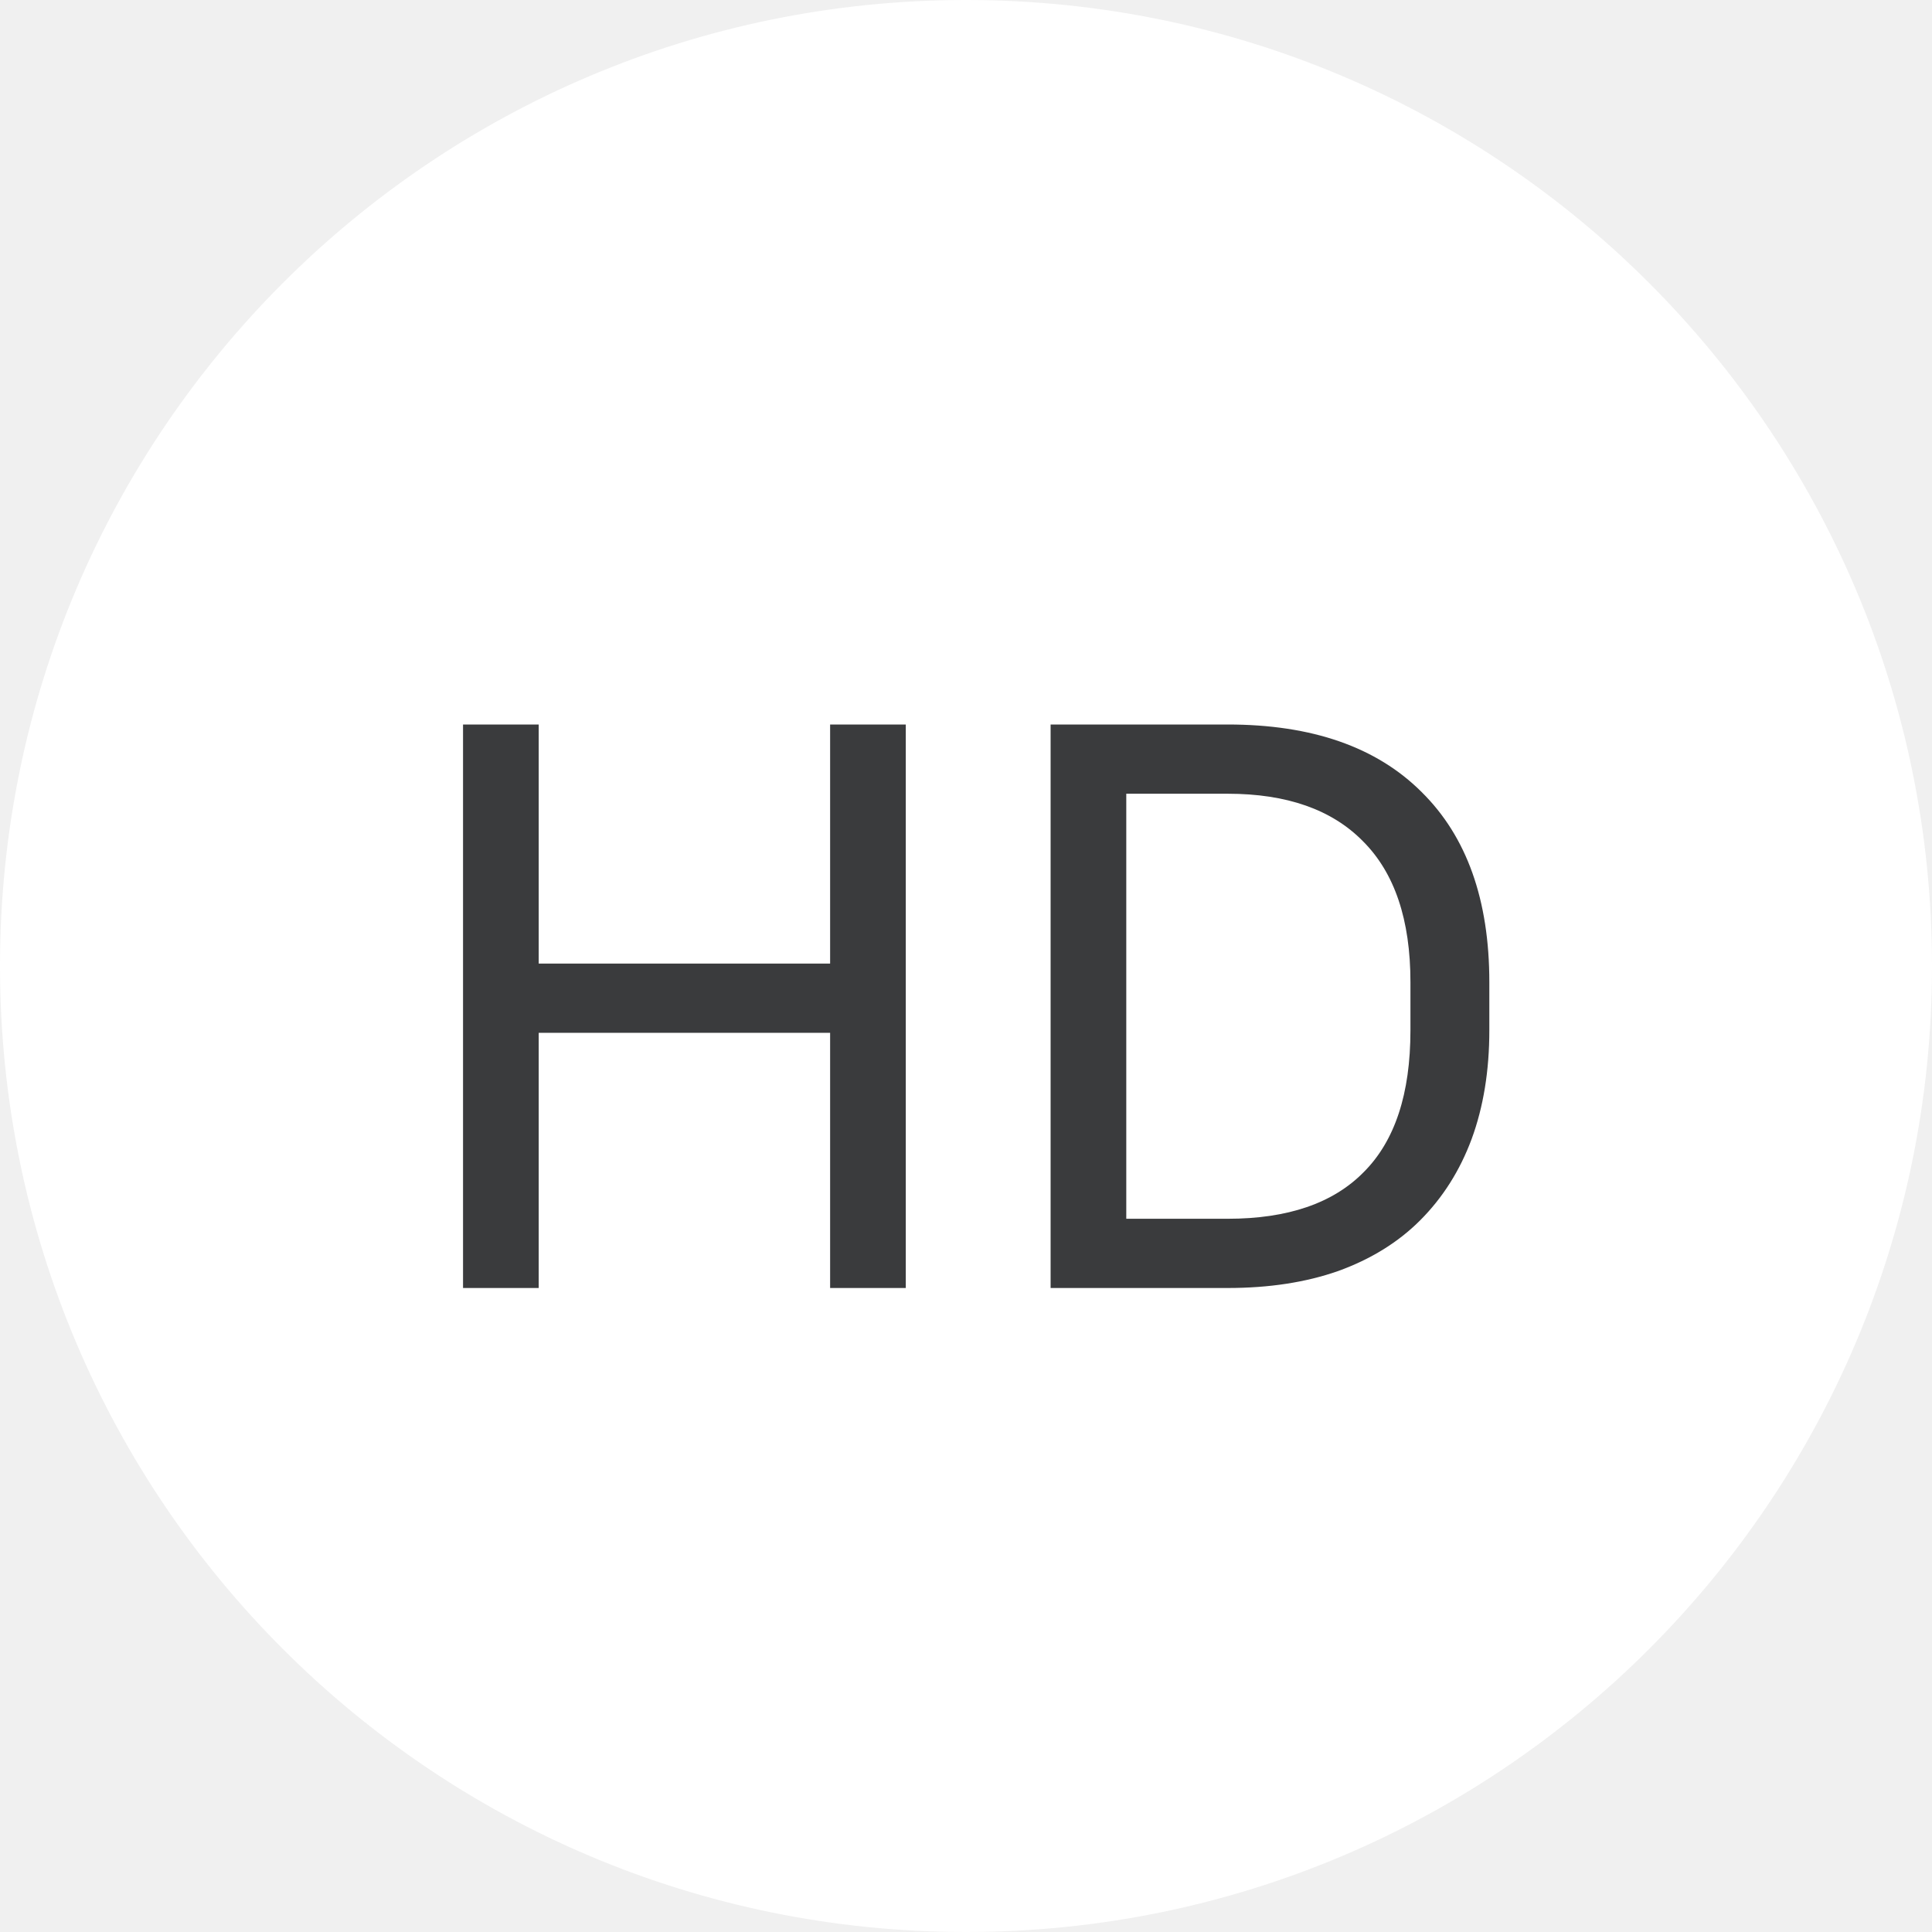
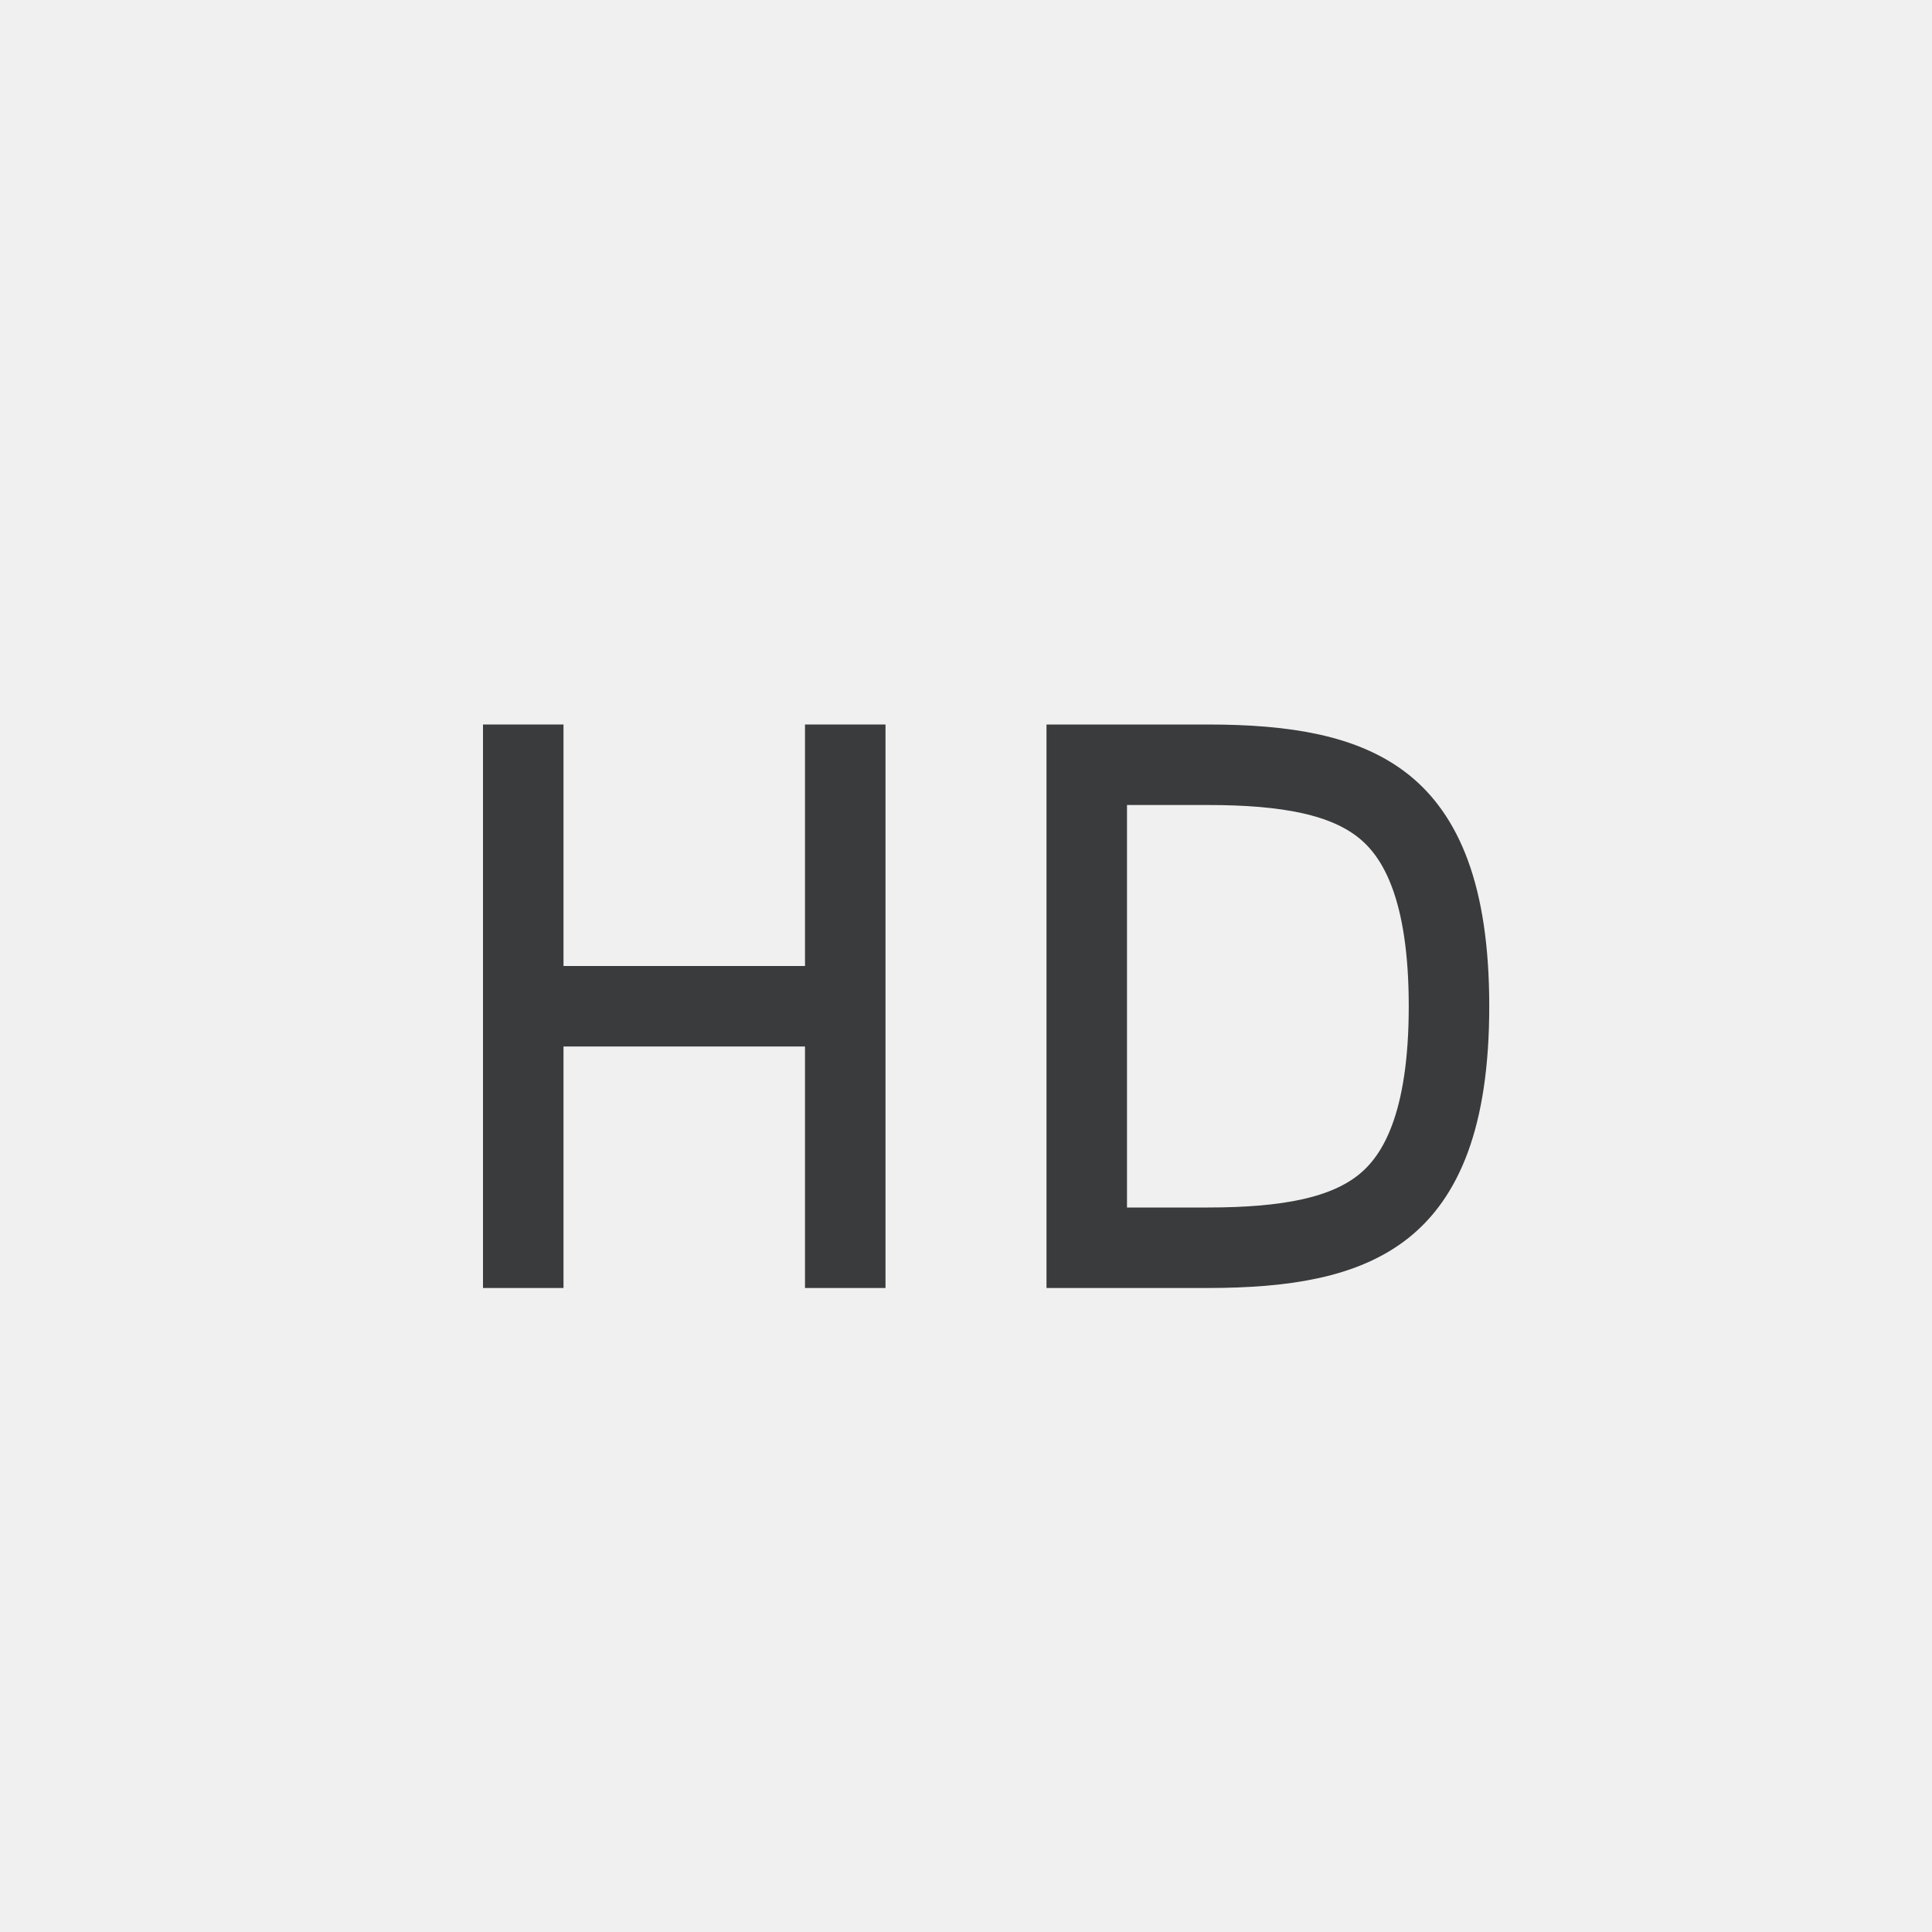
<svg xmlns="http://www.w3.org/2000/svg" width="24" height="24" viewBox="0 0 24 24" fill="none">
-   <rect width="24" height="24" rx="12" fill="white" />
-   <path d="M10.312 12.83H6.692V16H5.752V9H6.692V11.97H10.312V9H11.252V16H10.312V12.83ZM13.051 9H15.251C16.298 9 17.101 9.28 17.661 9.84C18.221 10.393 18.501 11.18 18.501 12.2V12.8C18.501 13.3 18.428 13.75 18.281 14.15C18.135 14.543 17.921 14.88 17.641 15.16C17.368 15.433 17.028 15.643 16.621 15.79C16.221 15.93 15.765 16 15.251 16H13.051V9ZM13.991 9.86V15.14H15.251C15.998 15.14 16.561 14.947 16.941 14.56C17.328 14.173 17.521 13.587 17.521 12.8V12.2C17.521 11.427 17.325 10.843 16.931 10.45C16.545 10.057 15.985 9.86 15.251 9.86H13.991Z" fill="#3A3B3D" />
+   <mask id="path-1-inside-1" fill="white">
+     <path d="M6 16V9H7V12H10V9H11V16H10V13H7V16H6Z" />
+   </mask>
+   <path d="M6 9V8H5V9H6ZM6 16H5V17H6V16ZM7 16V17H8V16H7ZM7 13V12H6V13H7ZM10 13H11V12H10V13ZM10 16H9V17H10V16ZM11 16V17H12V16H11ZM11 9H12V8H11V9ZM10 9V8H9V9H10ZM10 12V13H11V12H10ZM7 12H6V13H7V12ZM7 9H8V8H7V9ZM5 9V16H7V9H5ZM6 17H7V15H6V17ZM8 16V13H6V16H8ZM7 14H10V12H7V14ZM9 13V16H11V13H9ZM10 17H11V15H10V17ZM12 16V9H10V16H12ZM11 8H10V10H11V8ZM9 9V12H11V9H9ZM10 11H7V13H10V11ZM8 12V9H6V12H8ZM7 8H6V10H7V8Z" fill="#3A3B3D" mask="url(#path-1-inside-1)" />
+   <path d="M13.5 15.5V9.5H15C15.984 9.5 16.706 9.63 17.188 10.015C17.644 10.38 18 11.073 18 12.5C18 13.927 17.644 14.62 17.188 14.985C16.706 15.37 15.984 15.5 15 15.5H13.5Z" stroke="#3A3B3D" />
</svg>
